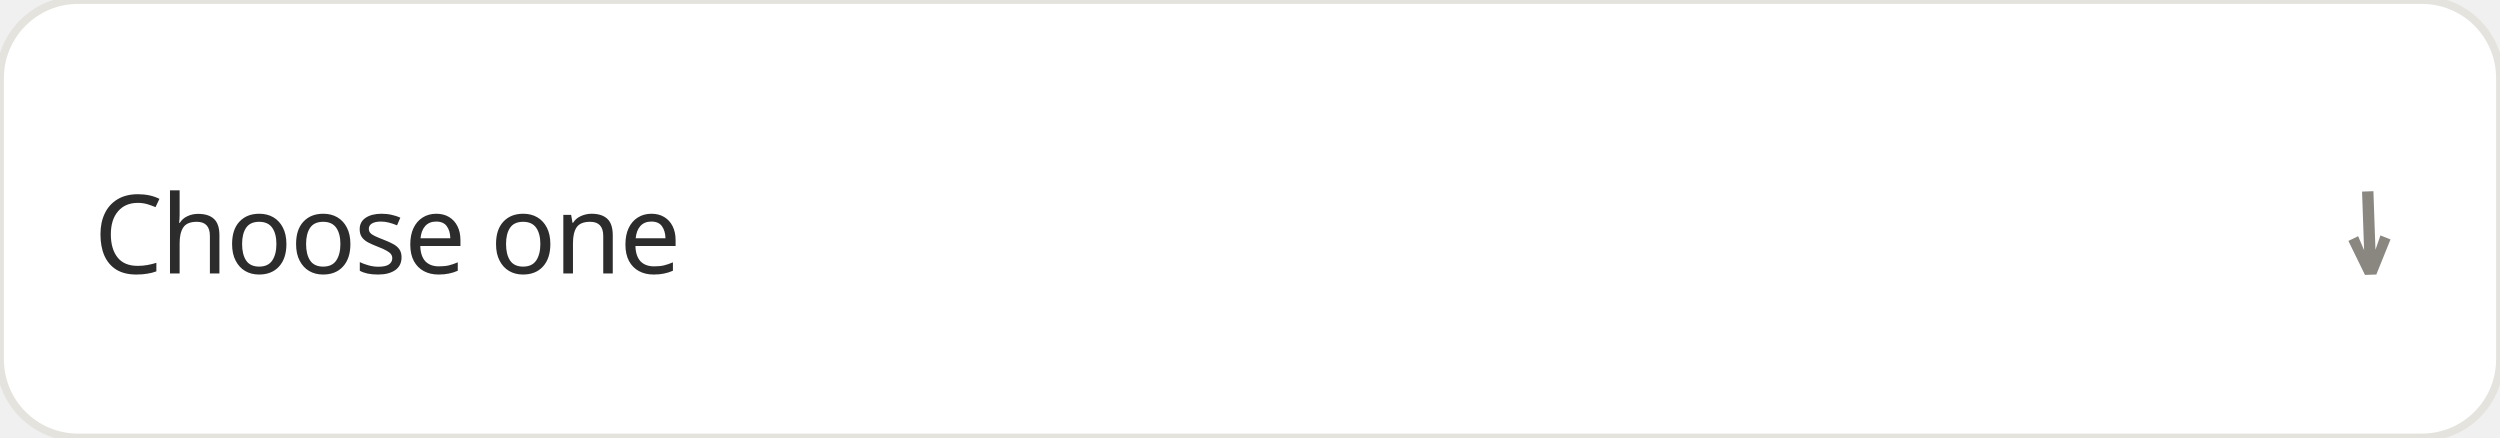
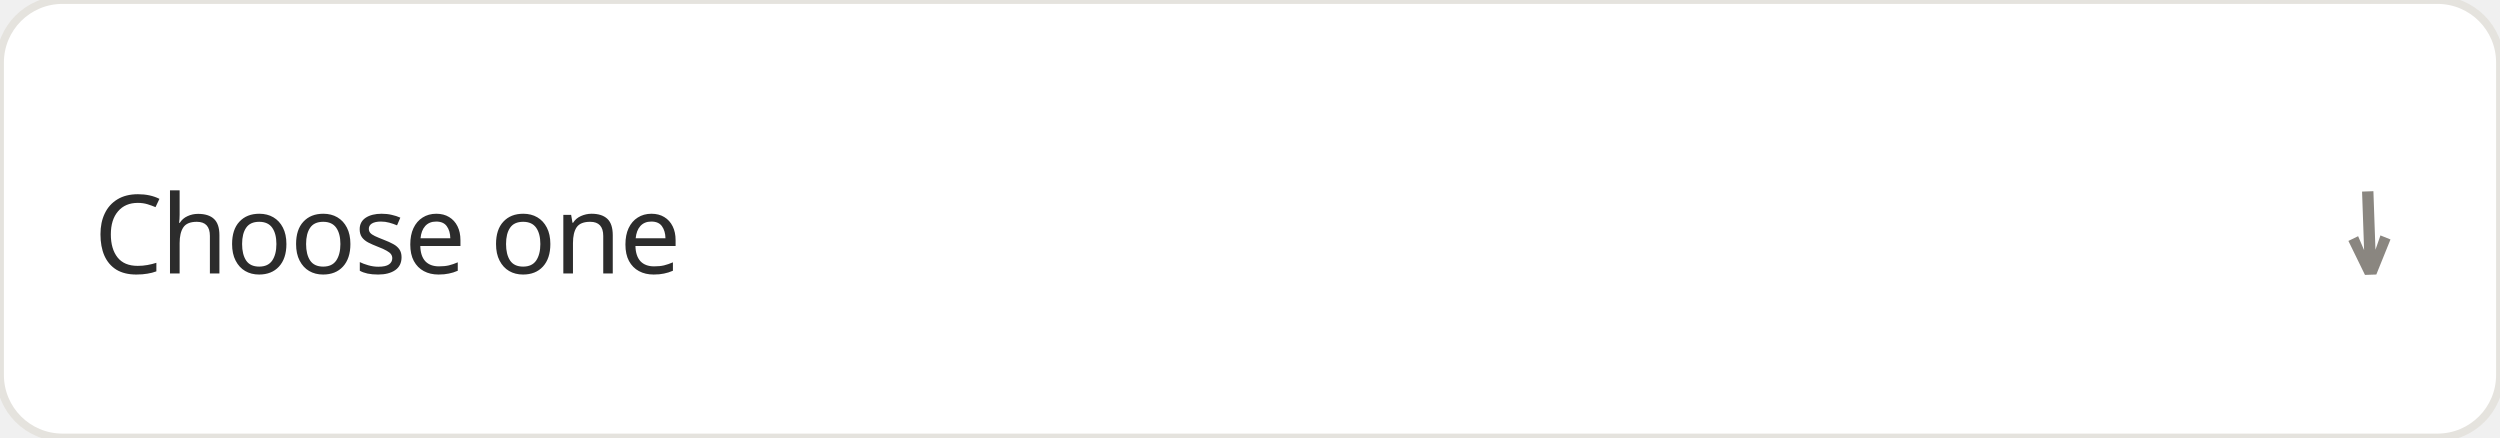
<svg xmlns="http://www.w3.org/2000/svg" viewBox="0 0 320 56" width="320" height="56">
  <defs>
    <style>
      .text-primary { fill: #2C2C2C; font-family: 'IBM Plex Sans', sans-serif; }
      .text-secondary { fill: #555555; font-family: 'IBM Plex Sans', sans-serif; }
      .text-muted { fill: #8A8680; font-family: 'IBM Plex Sans', sans-serif; }
      .text-accent { fill: #B8A9C8; font-family: 'IBM Plex Sans', sans-serif; }
      .text-annotation { fill: #B8A9C8; font-family: 'Caveat', cursive; }
    </style>
  </defs>
-   <rect x="0" y="0" width="320" height="56" fill="#FFFFFF" stroke="#E5E3DE" stroke-width="1" rx="10" ry="10" />
+   <rect x="0" y="0" width="320" height="56" fill="#FFFFFF" stroke="#E5E3DE" stroke-width="1" rx="8" ry="8" />
  <text x="12" y="35" class="text-primary" font-size="14" letter-spacing="-0.02em">Choose one</text>
  <g transform="rotate(-2, 308, 28)">
    <text x="308" y="35" text-anchor="end" font-family="'Caveat', cursive" font-size="14" font-weight="700" fill="#8A8680">↓</text>
  </g>
</svg>
